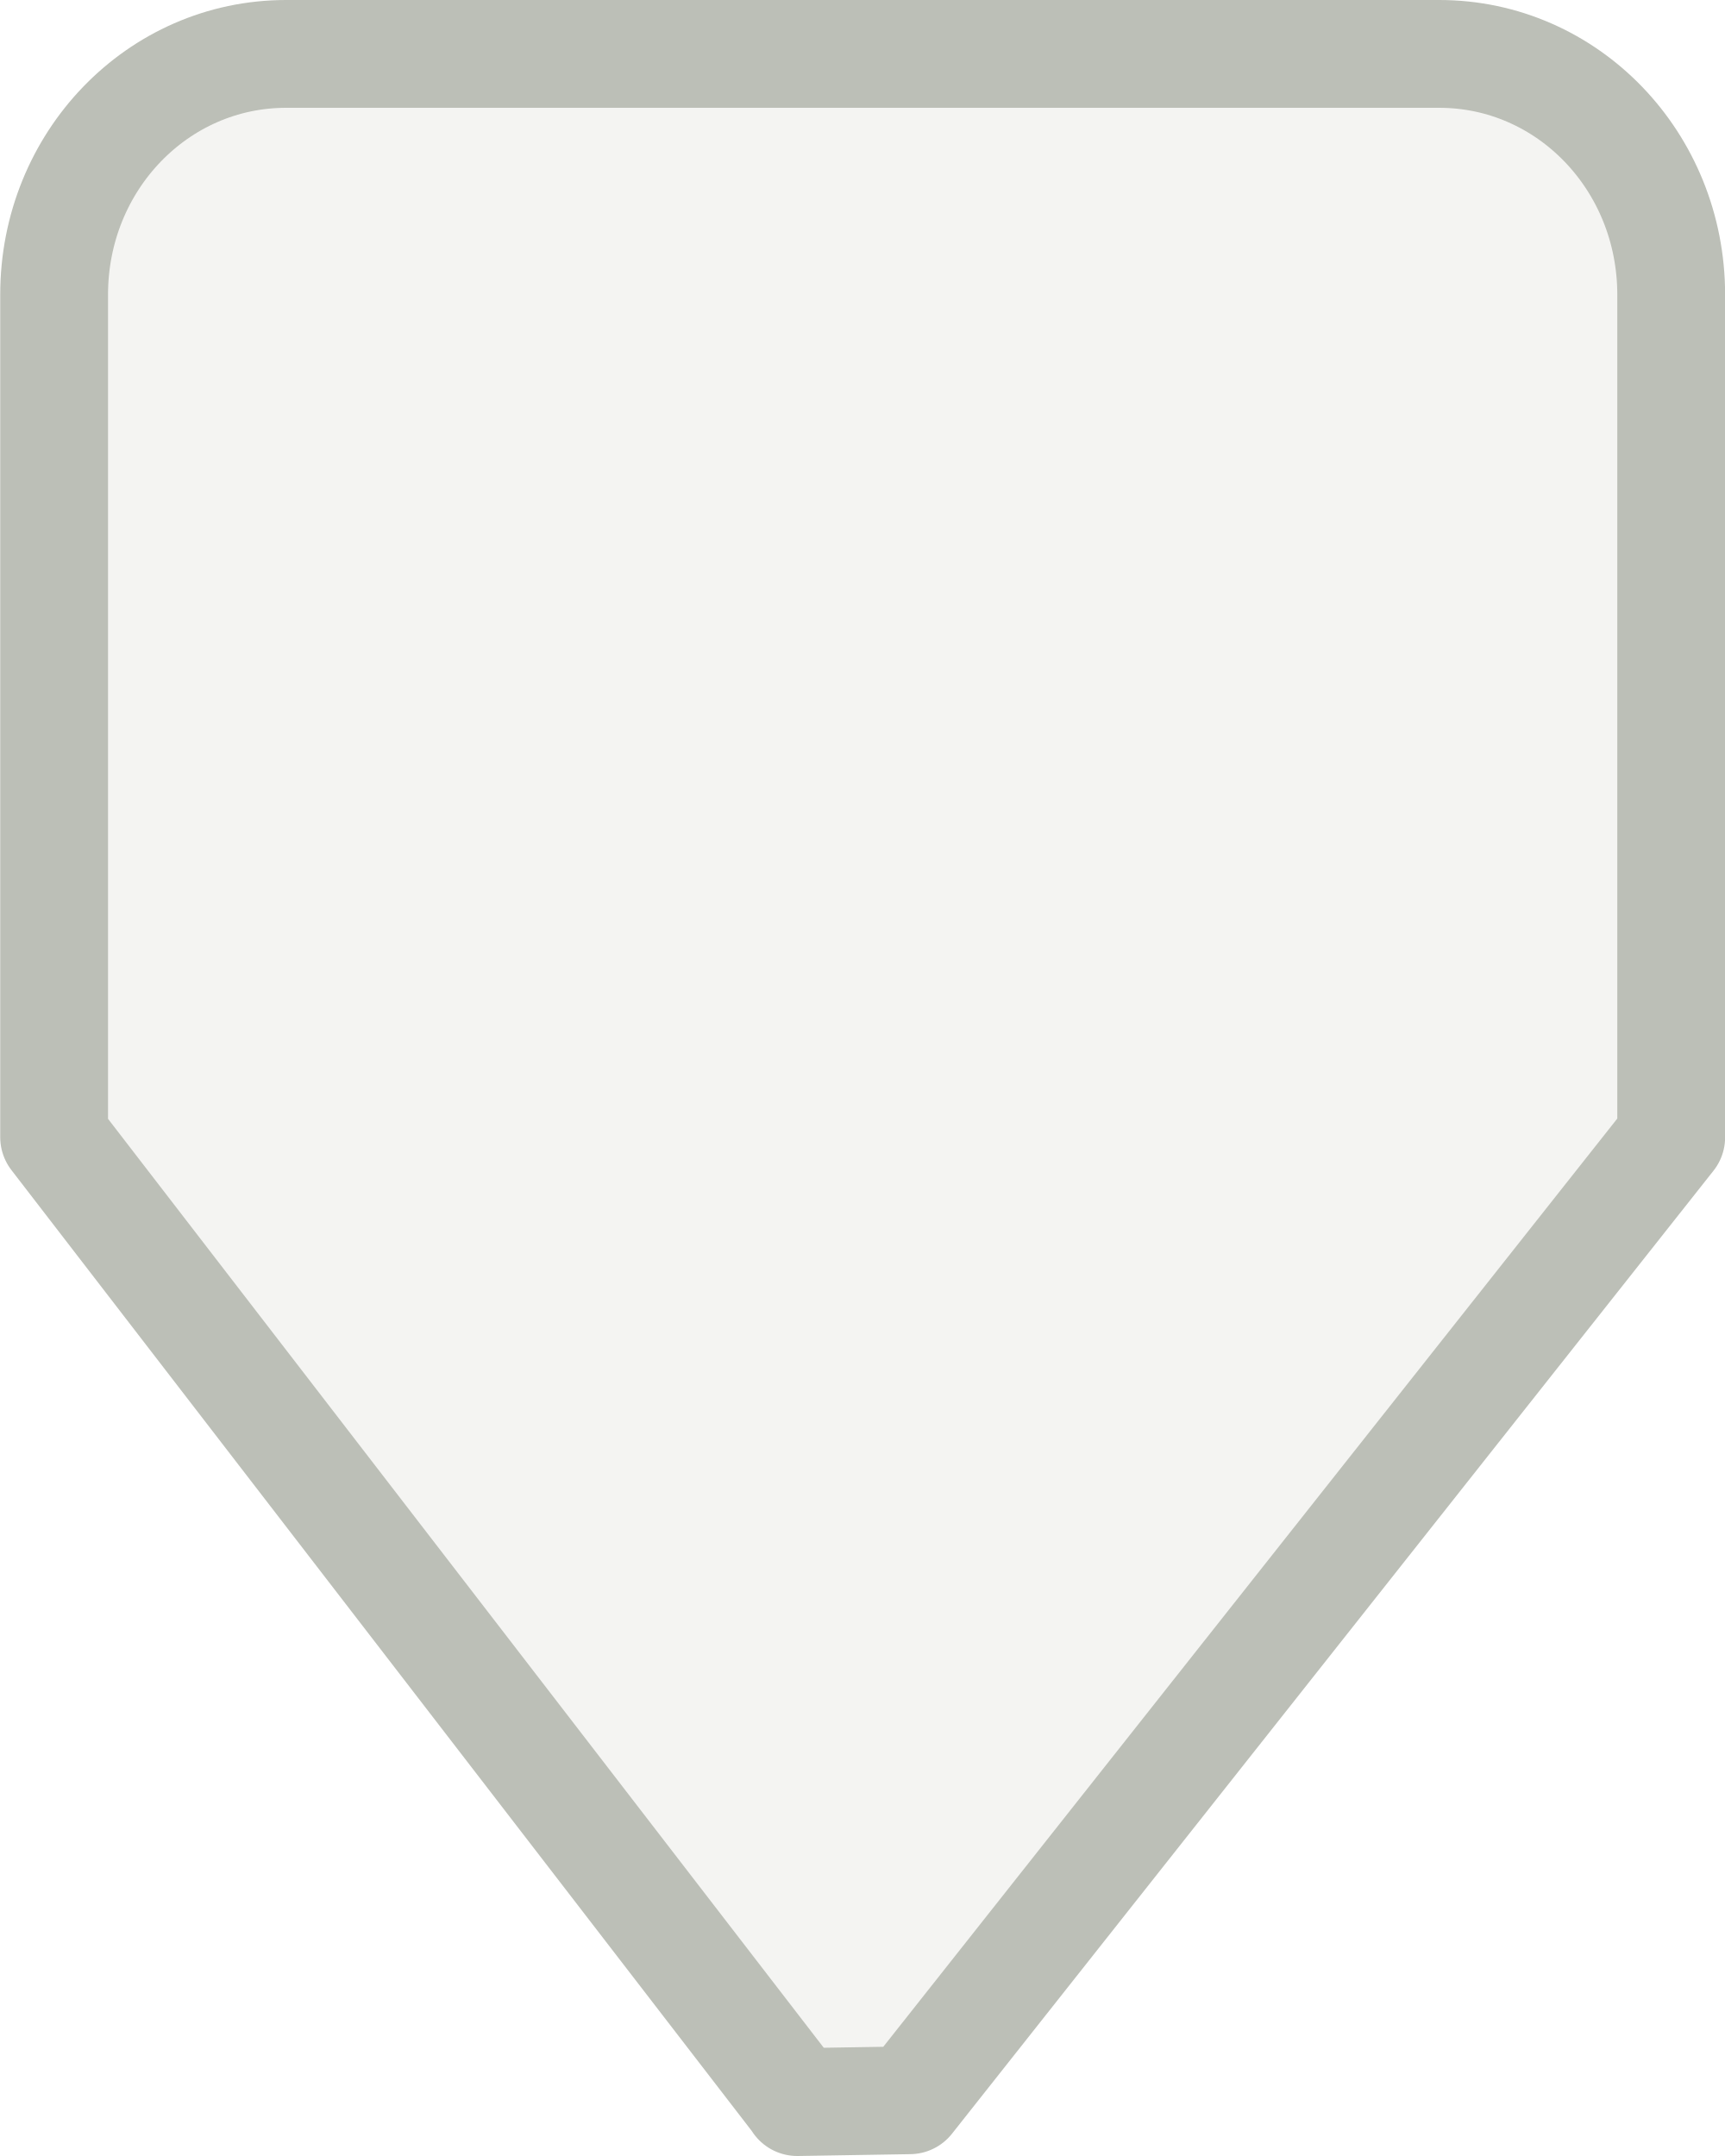
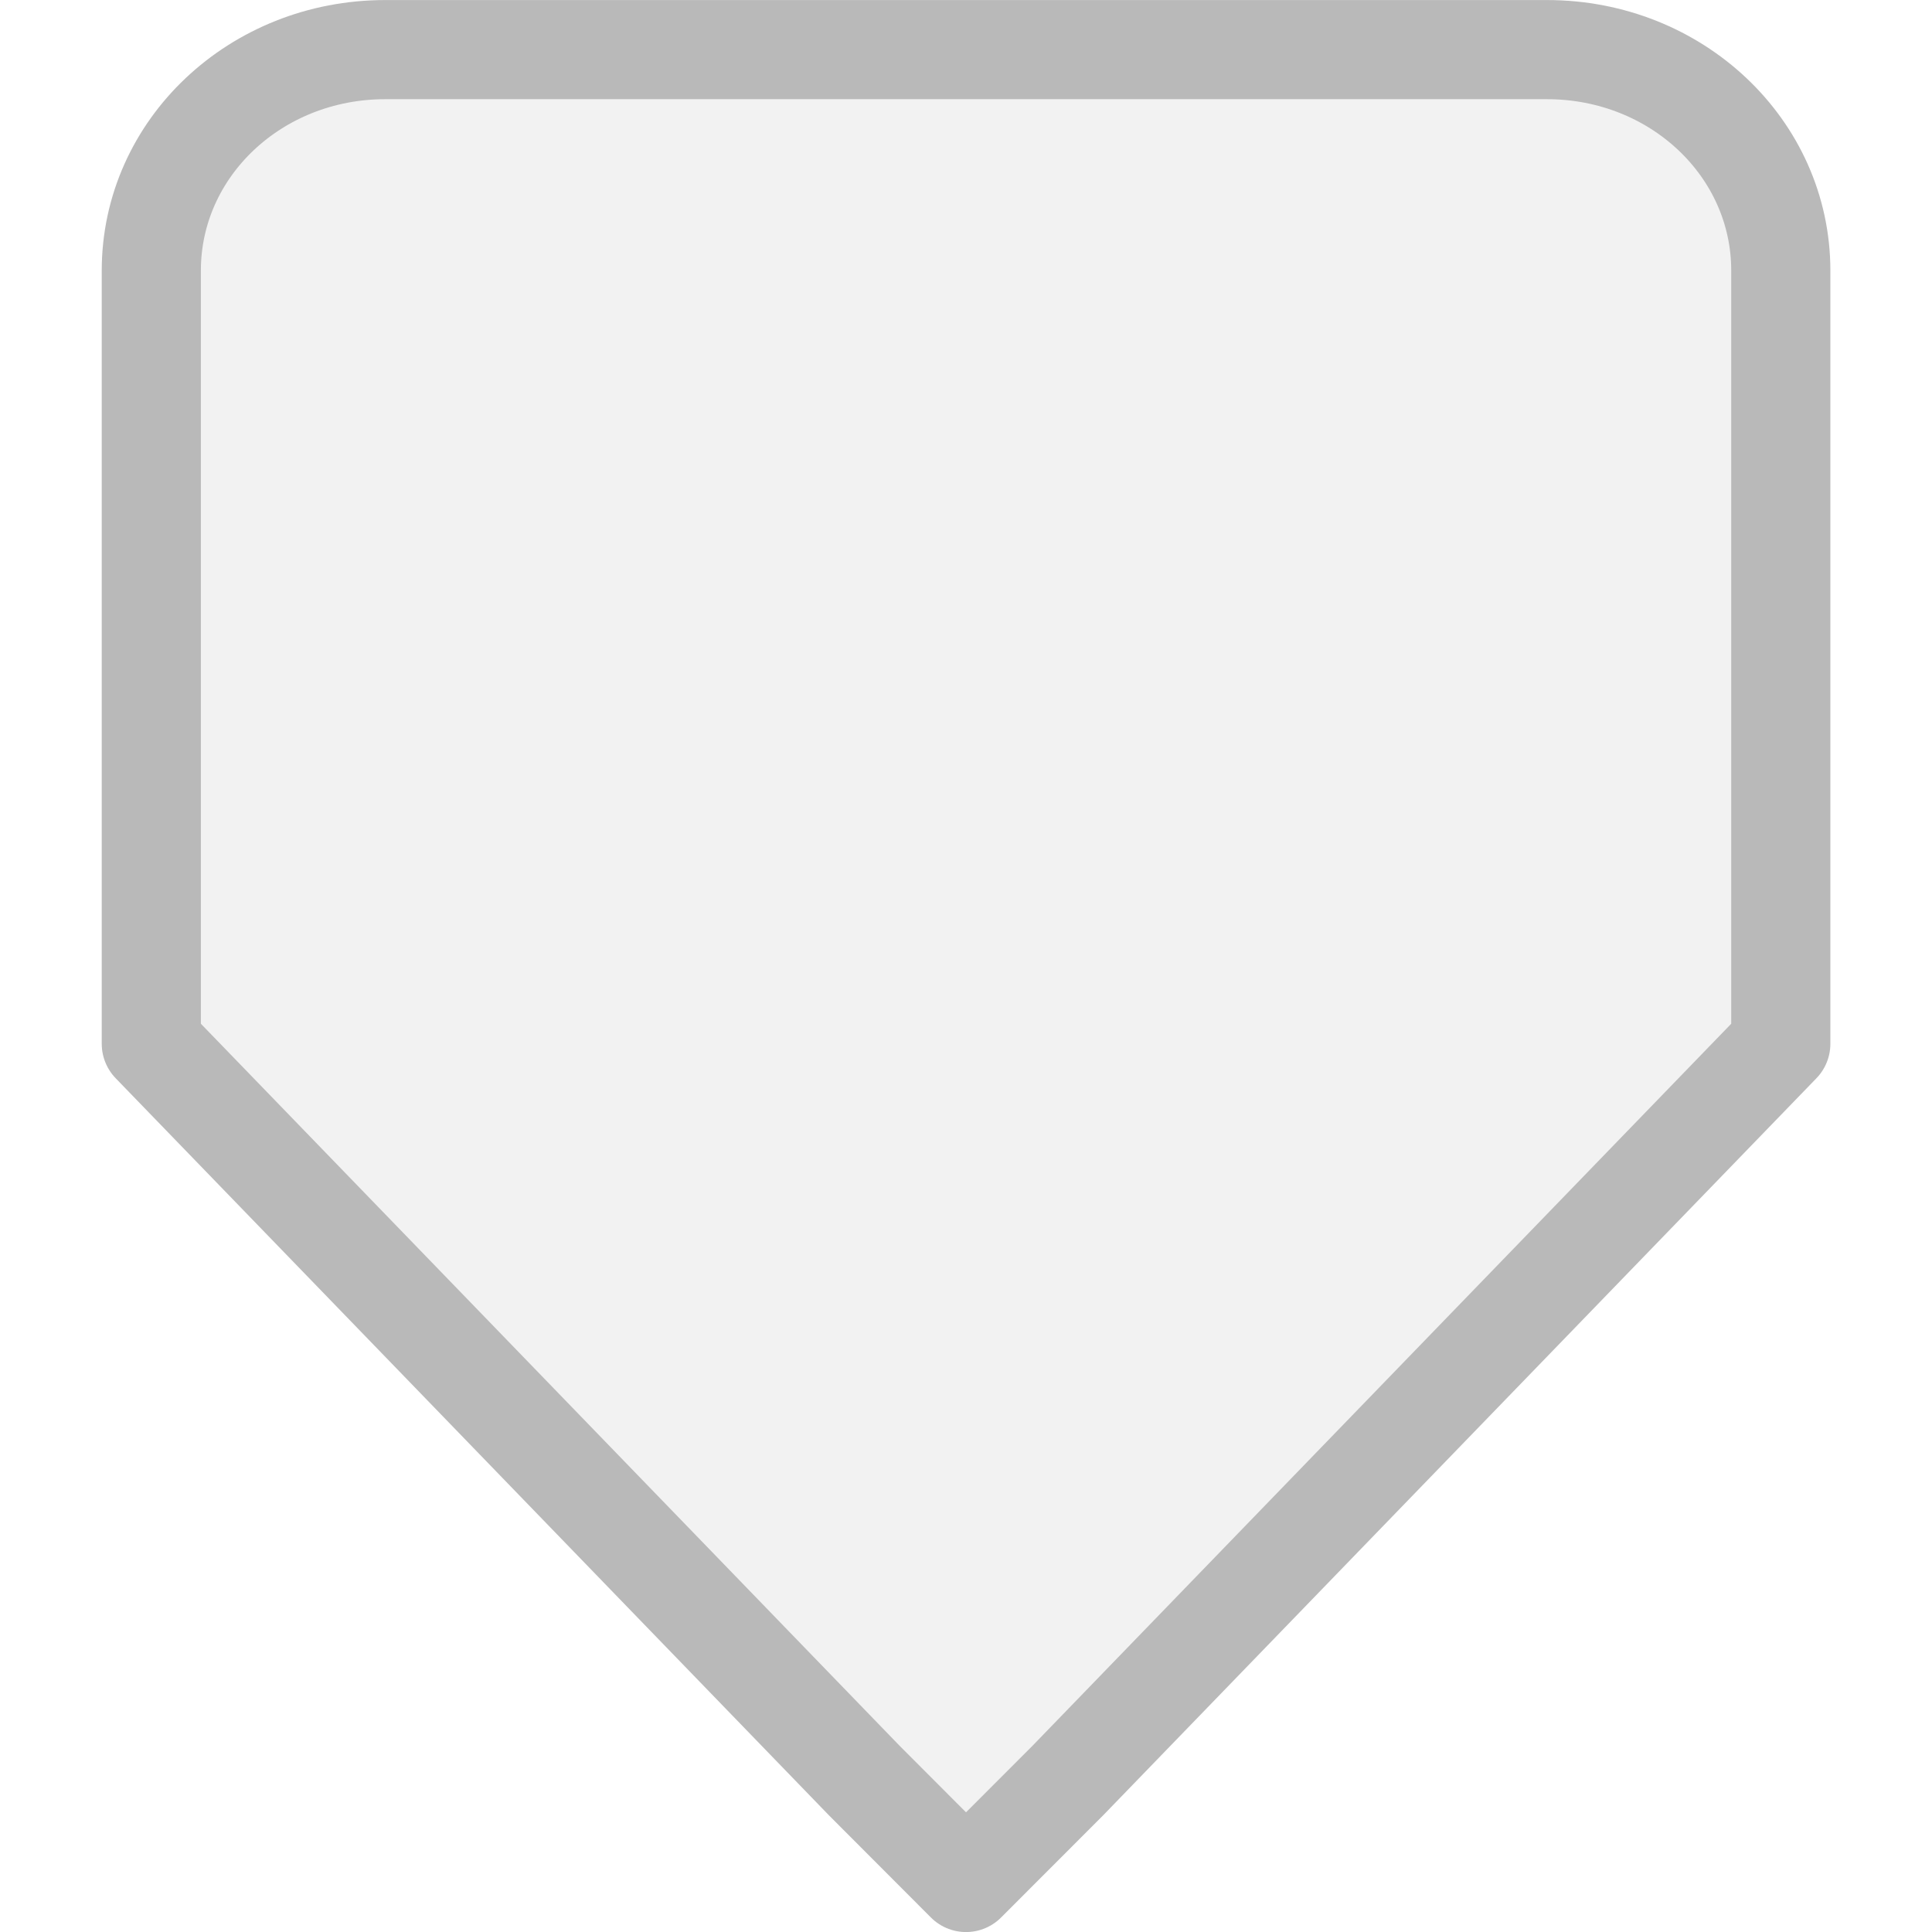
- <svg xmlns="http://www.w3.org/2000/svg" id="svg5435" height="20" width="16" version="1.1">
-   <g id="layer1" transform="translate(0,-12)">
-     <path id="path5960" style="stroke-linejoin:round;stroke:#bcbfb7;stroke-linecap:round;enable-background:new;fill:#f4f4f2" d="m7.395 31.5 1.043-0.017 7.063-8.933v-7.816c0-1.238-0.96-2.234-2.152-2.234h-10.695c-1.192 0-2.152 0.996-2.152 2.233v7.816l6.895 8.95z" />
-   </g>
+ <svg xmlns="http://www.w3.org/2000/svg" xmlns:xlink="http://www.w3.org/1999/xlink" id="svg5435" height="19" width="19" version="1.1">
+   <defs id="defs8">
+     <linearGradient xlink:href="#linearGradient3769" id="linearGradient2993" gradientUnits="userSpaceOnUse" gradientTransform="matrix(-1.14979,0,0,-1.086335,74.35675,260.1706)" x1="59.195" y1="221.592" x2="59.195" y2="239.504" />
+     <linearGradient x1="58.909" x2="58.909" gradientTransform="matrix(-1.0762,0,0,-1.1166,68.706,279.43)" y1="230.59" gradientUnits="userSpaceOnUse" y2="234.59" id="linearGradient3769">
+       <stop offset="0" style="stop-color:#e8e8e8;stop-opacity:1;" id="stop3771" />
+       <stop id="stop3773" style="stop-color:#ebebeb;stop-opacity:1;" offset="0.55" />
+       <stop id="stop3775" style="stop-color:#f4f4f4;stop-opacity:1;" offset="0.6" />
+       <stop offset="1" style="stop-color:#ffffff;stop-opacity:1;" id="stop3777" />
+     </linearGradient>
+     <linearGradient xlink:href="#linearGradient5847" id="linearGradient2995" gradientUnits="userSpaceOnUse" gradientTransform="matrix(-1.14979,0,0,-1.086335,74.35675,259.0809)" x1="56.909" y1="239.59" x2="56.909" y2="226.59" />
+     <linearGradient id="linearGradient5847" y2="226.59" gradientUnits="userSpaceOnUse" y1="239.59" gradientTransform="matrix(-1.0762,0,0,-1.1166,68.706,278.31)" x2="56.909" x1="56.909">
+       <stop id="stop4724" style="stop-color:#8c8c8c;stop-opacity:1;" offset="0" />
+       <stop id="stop4726" style="stop-color:#828282;stop-opacity:1;" offset="1" />
+     </linearGradient>
+   </defs>
+   <path d="m 9.5,18.513 1,-1.001 7.013,-7.247 0,-7.604 c 0,-1.204 -1.026,-2.173 -2.299,-2.173 l -11.426,0 c -1.274,0 -2.3,0.969 -2.3,2.173 l 0,7.604 7.013,7.247 z" style="fill:#f2f2f2;stroke:#b9b9b9;stroke-width:0.975;stroke-linecap:round;stroke-linejoin:round;stroke-miterlimit:4;stroke-dasharray:none;enable-background:new;fill-opacity:1;stroke-opacity:1" id="path5960" />
</svg>
